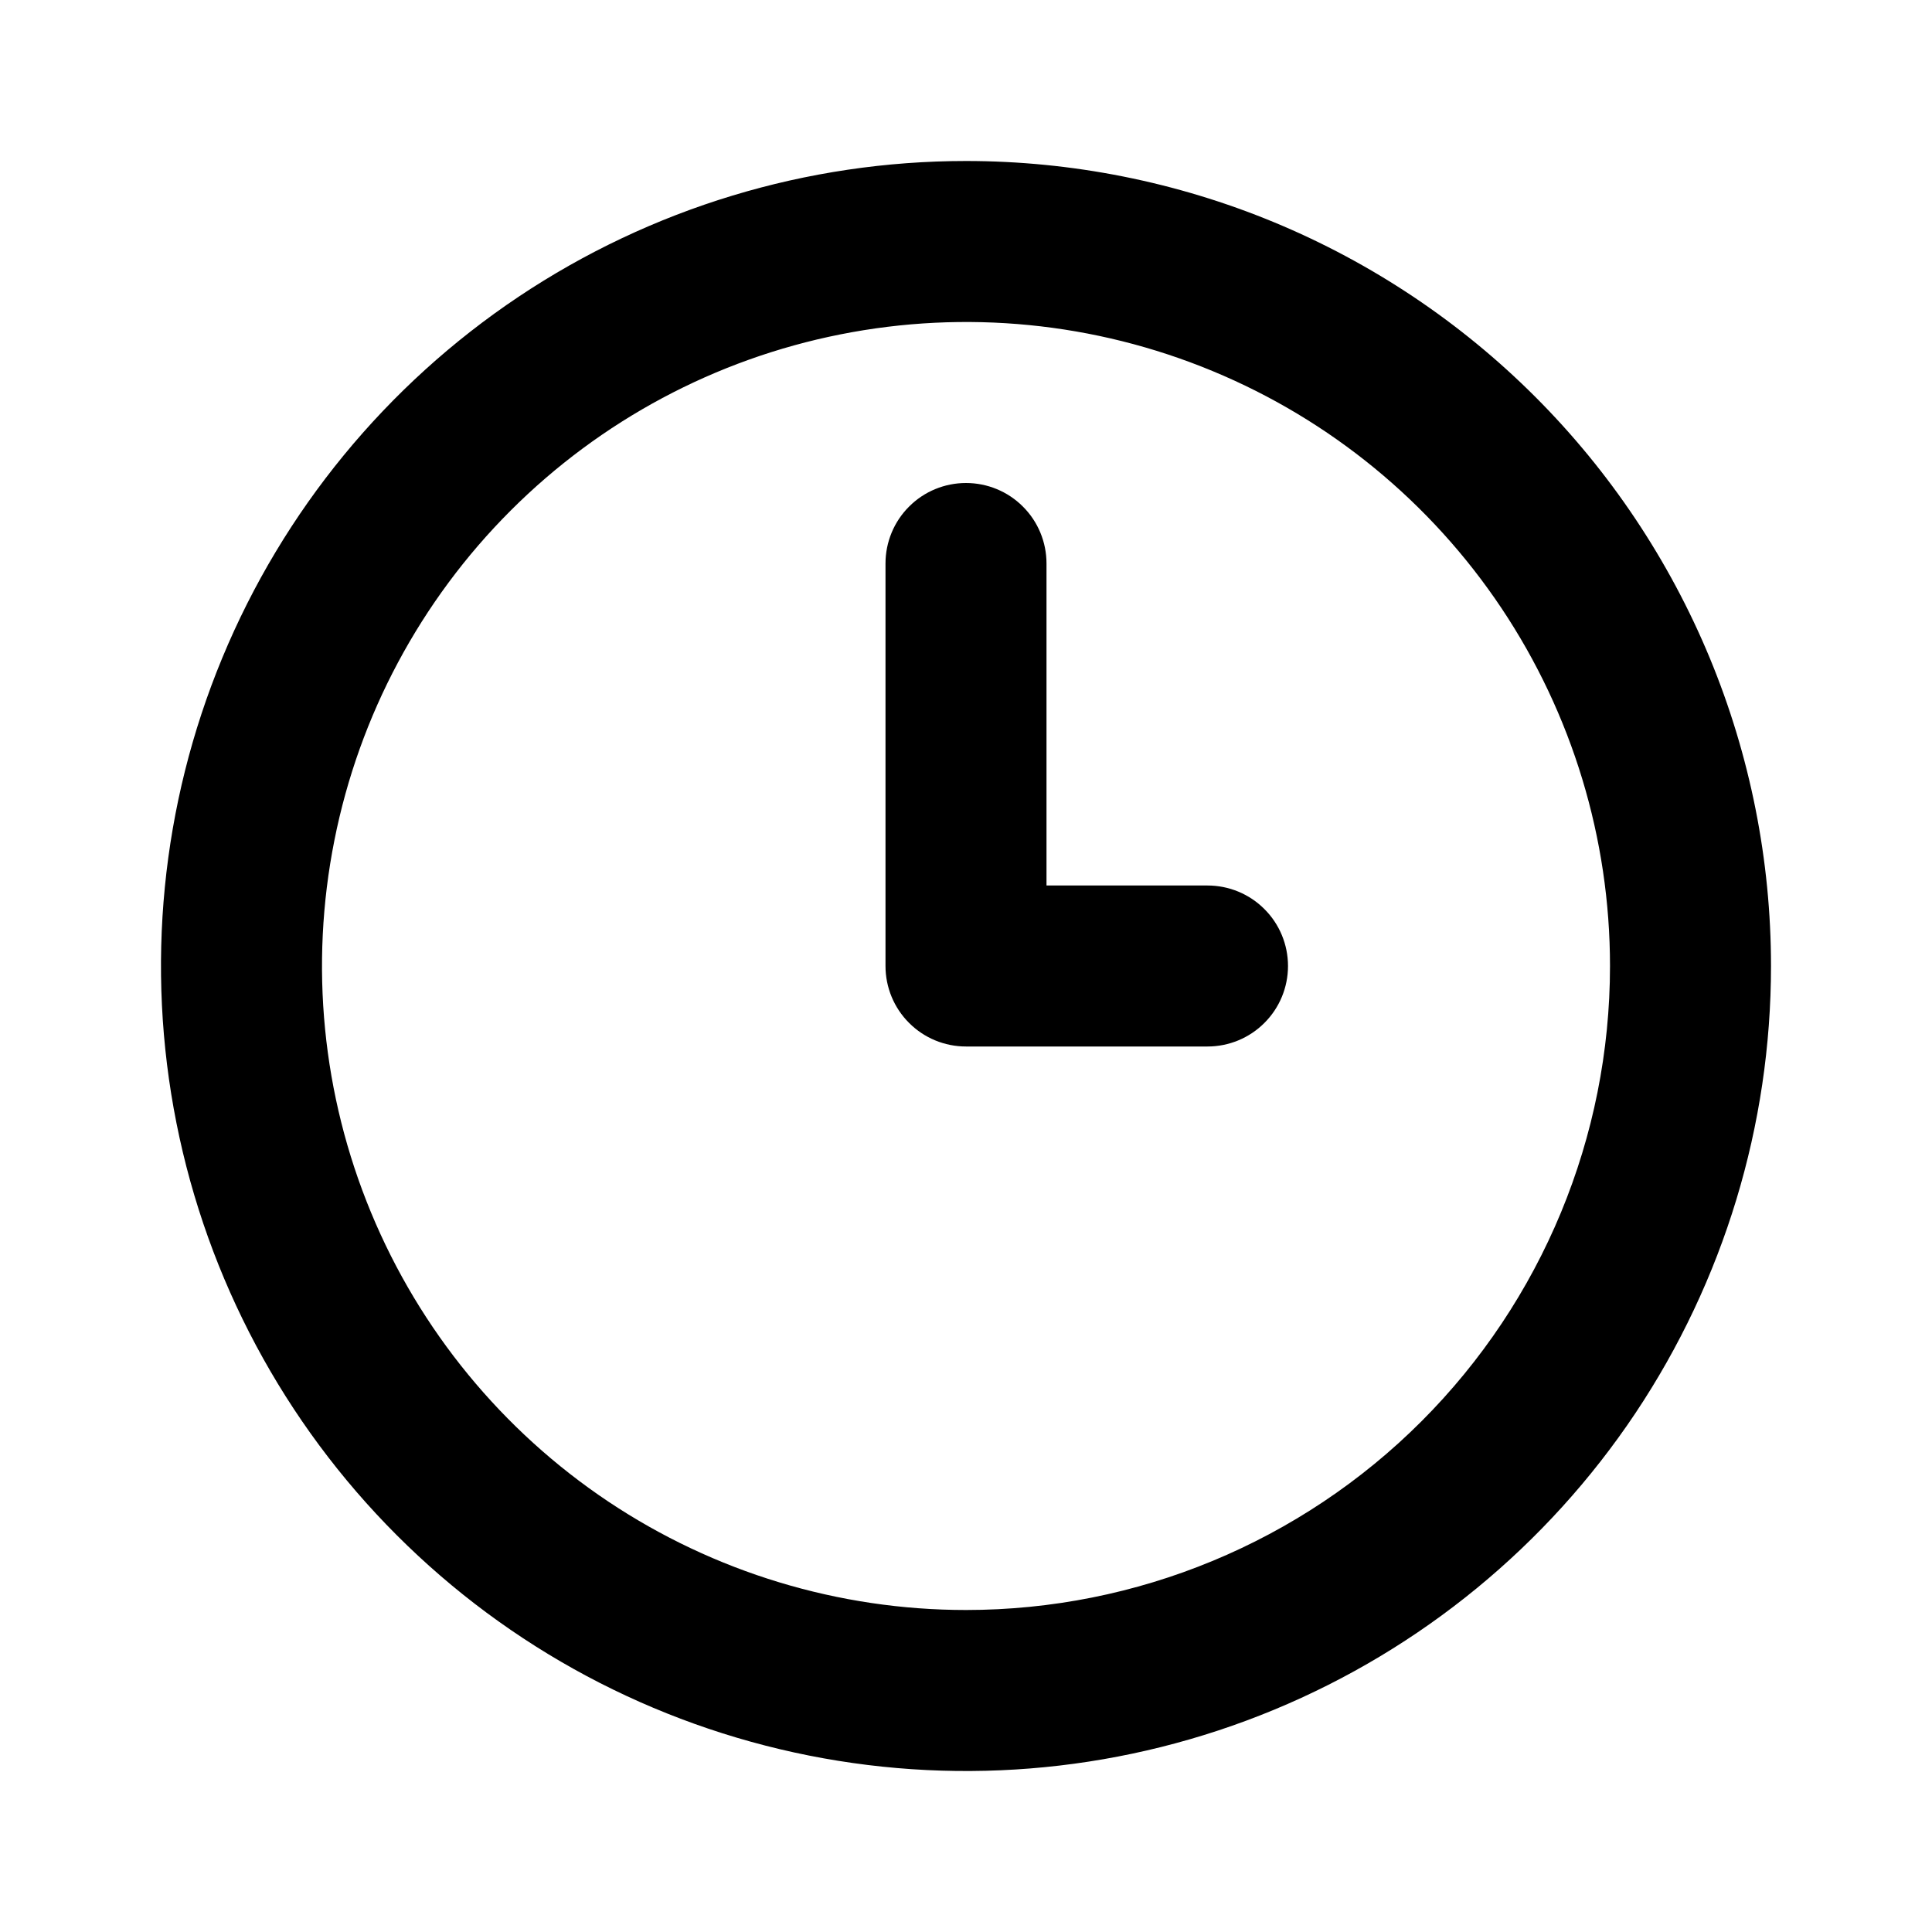
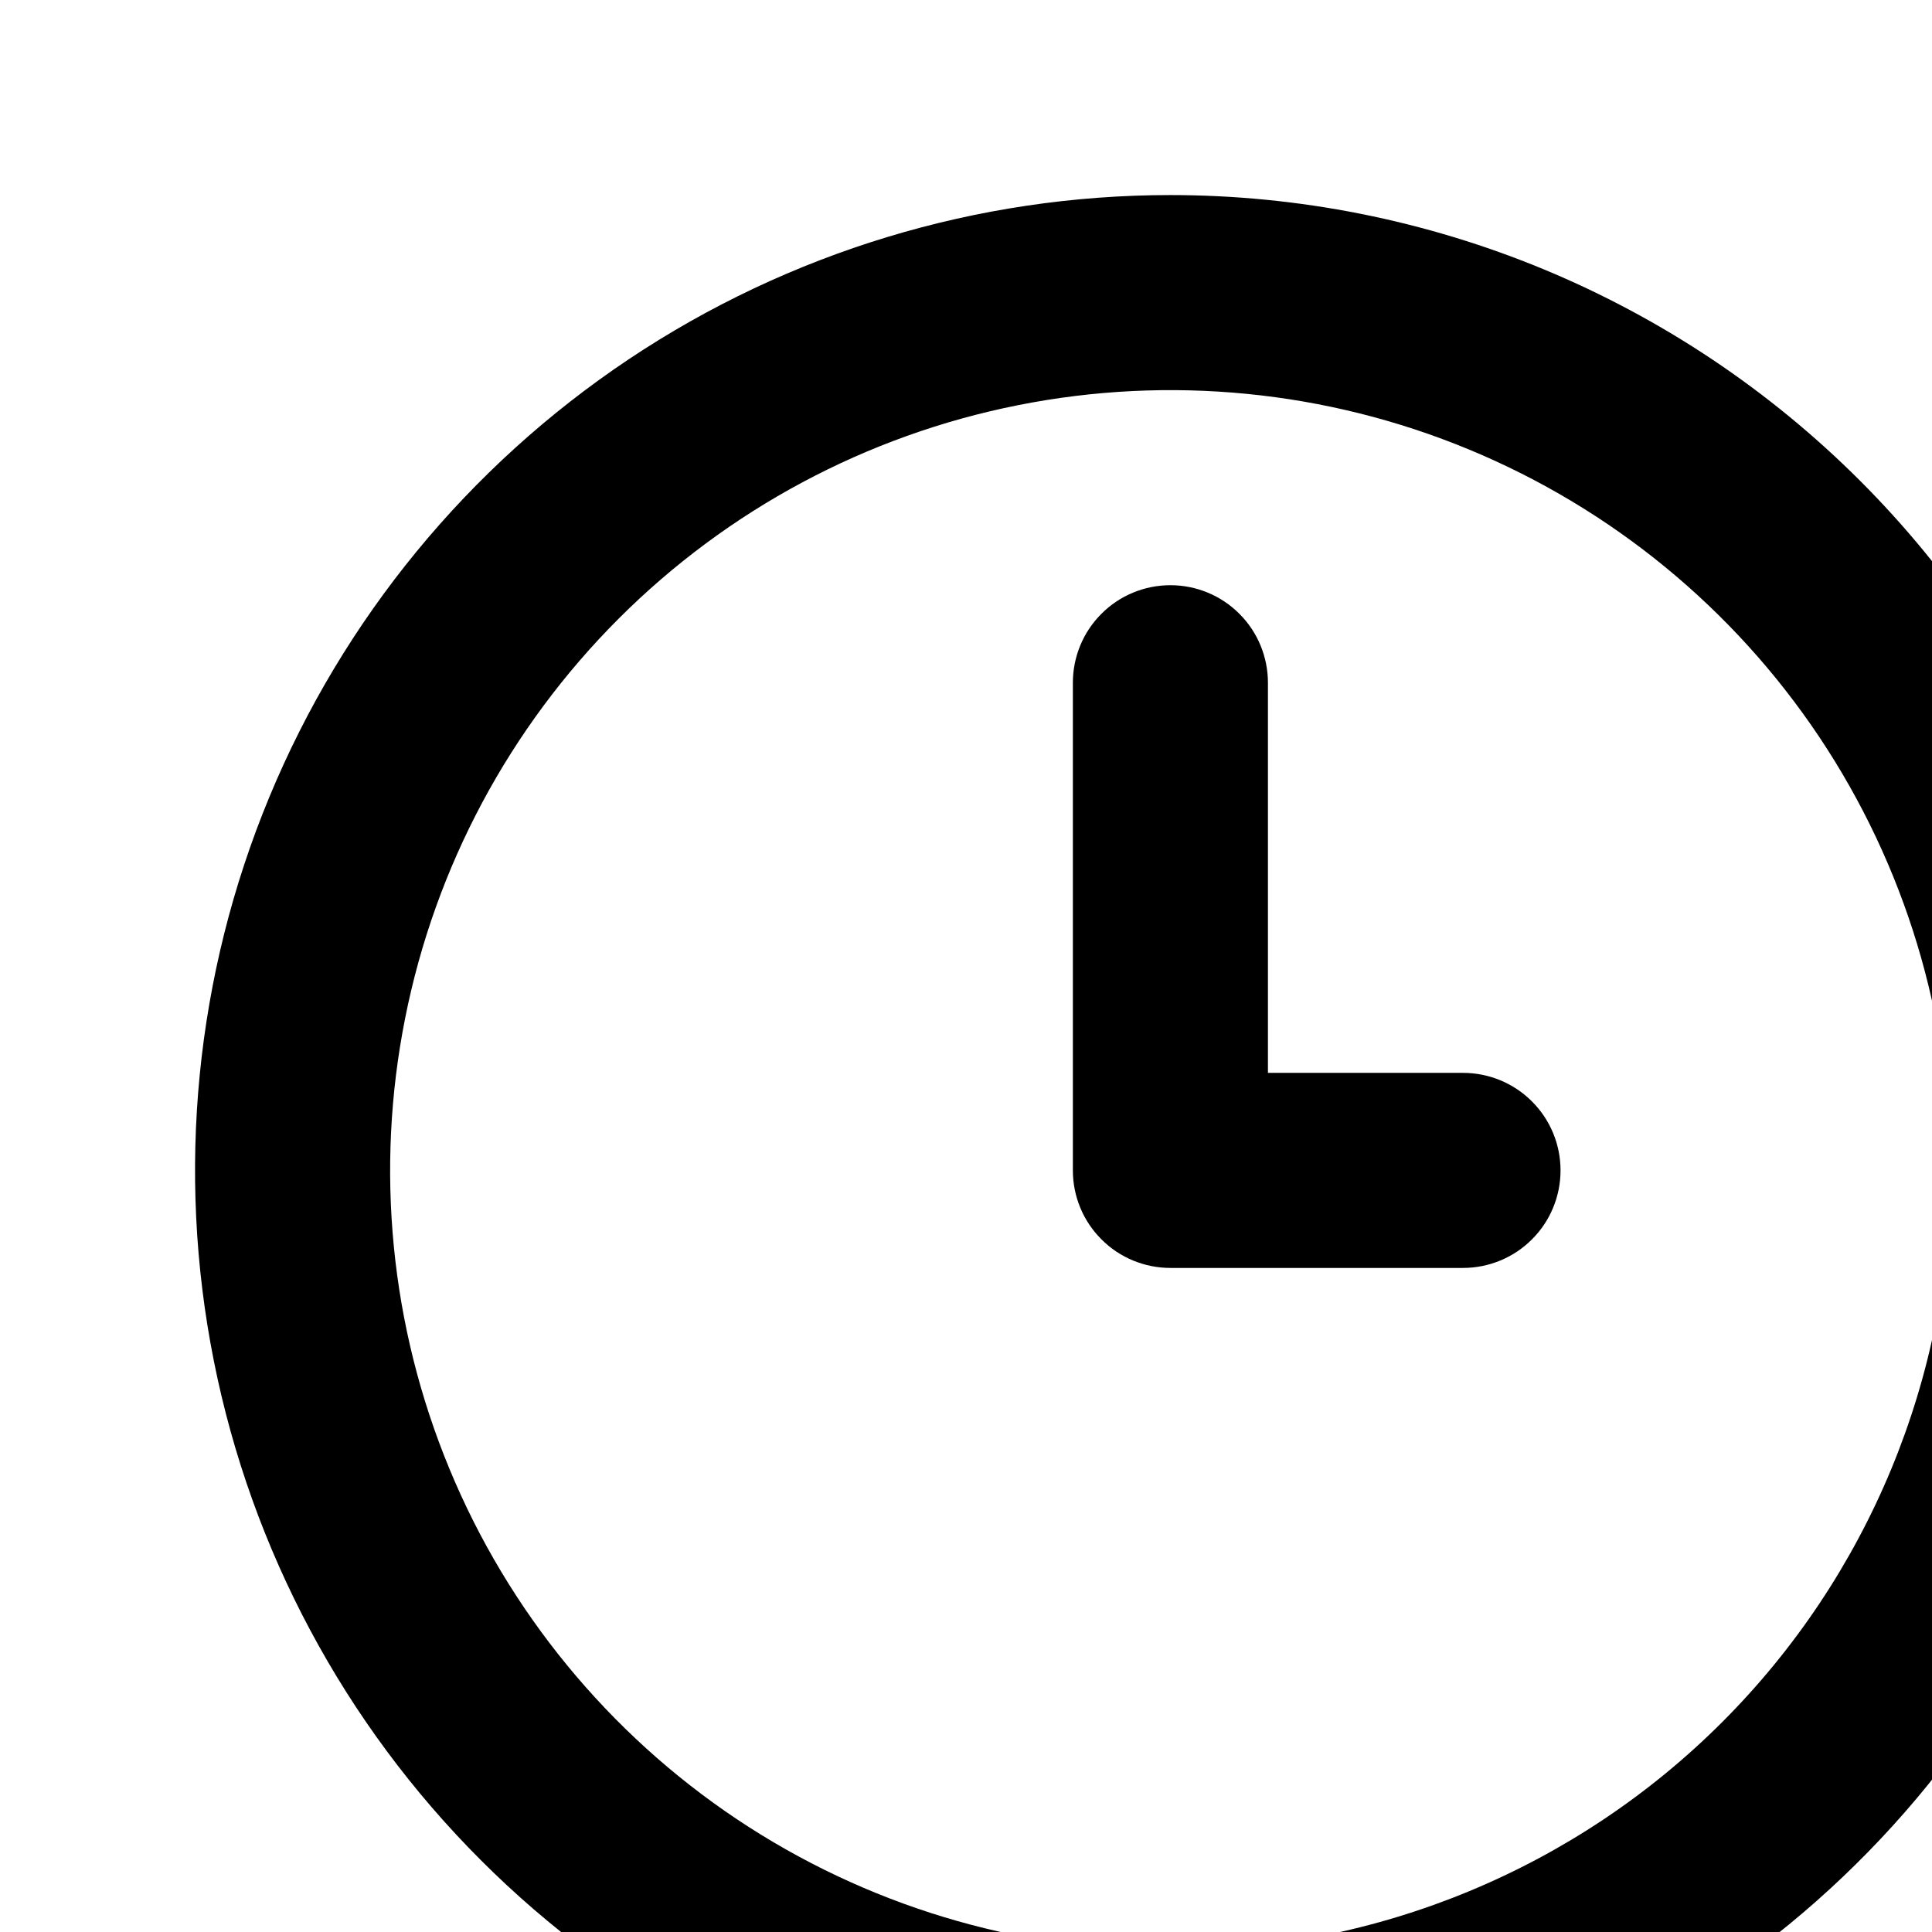
- <svg xmlns="http://www.w3.org/2000/svg" width="24" height="24" viewBox="0 0 24 24" fill="none">
+ <svg xmlns="http://www.w3.org/2000/svg" fill="none">
  <path d="M15 11H13V7C13 6.735 12.895 6.48 12.707 6.293C12.52 6.105 12.265 6 12 6C11.735 6 11.48 6.105 11.293 6.293C11.105 6.48 11 6.735 11 7V12C11 12.265 11.105 12.52 11.293 12.707C11.48 12.895 11.735 13 12 13H15C15.265 13 15.52 12.895 15.707 12.707C15.895 12.52 16 12.265 16 12C16 11.735 15.895 11.48 15.707 11.293C15.52 11.105 15.265 11 15 11ZM12 2C10.022 2 8.089 2.586 6.444 3.685C4.8 4.784 3.518 6.346 2.761 8.173C2.004 10 1.806 12.011 2.192 13.951C2.578 15.891 3.53 17.672 4.929 19.071C6.327 20.47 8.109 21.422 10.049 21.808C11.989 22.194 14 21.996 15.827 21.239C17.654 20.482 19.216 19.2 20.315 17.556C21.413 15.911 22 13.978 22 12C22 10.687 21.741 9.386 21.239 8.173C20.736 6.96 20 5.858 19.071 4.929C18.142 4 17.04 3.264 15.827 2.761C14.614 2.259 13.313 2 12 2V2ZM12 20C10.418 20 8.871 19.531 7.555 18.652C6.24 17.773 5.214 16.523 4.609 15.062C4.003 13.6 3.845 11.991 4.154 10.439C4.462 8.887 5.224 7.462 6.343 6.343C7.462 5.224 8.887 4.462 10.439 4.154C11.991 3.845 13.6 4.003 15.062 4.609C16.523 5.214 17.773 6.24 18.652 7.555C19.531 8.871 20 10.418 20 12C20 14.122 19.157 16.157 17.657 17.657C16.157 19.157 14.122 20 12 20V20Z" fill="currentColor" />
</svg>
